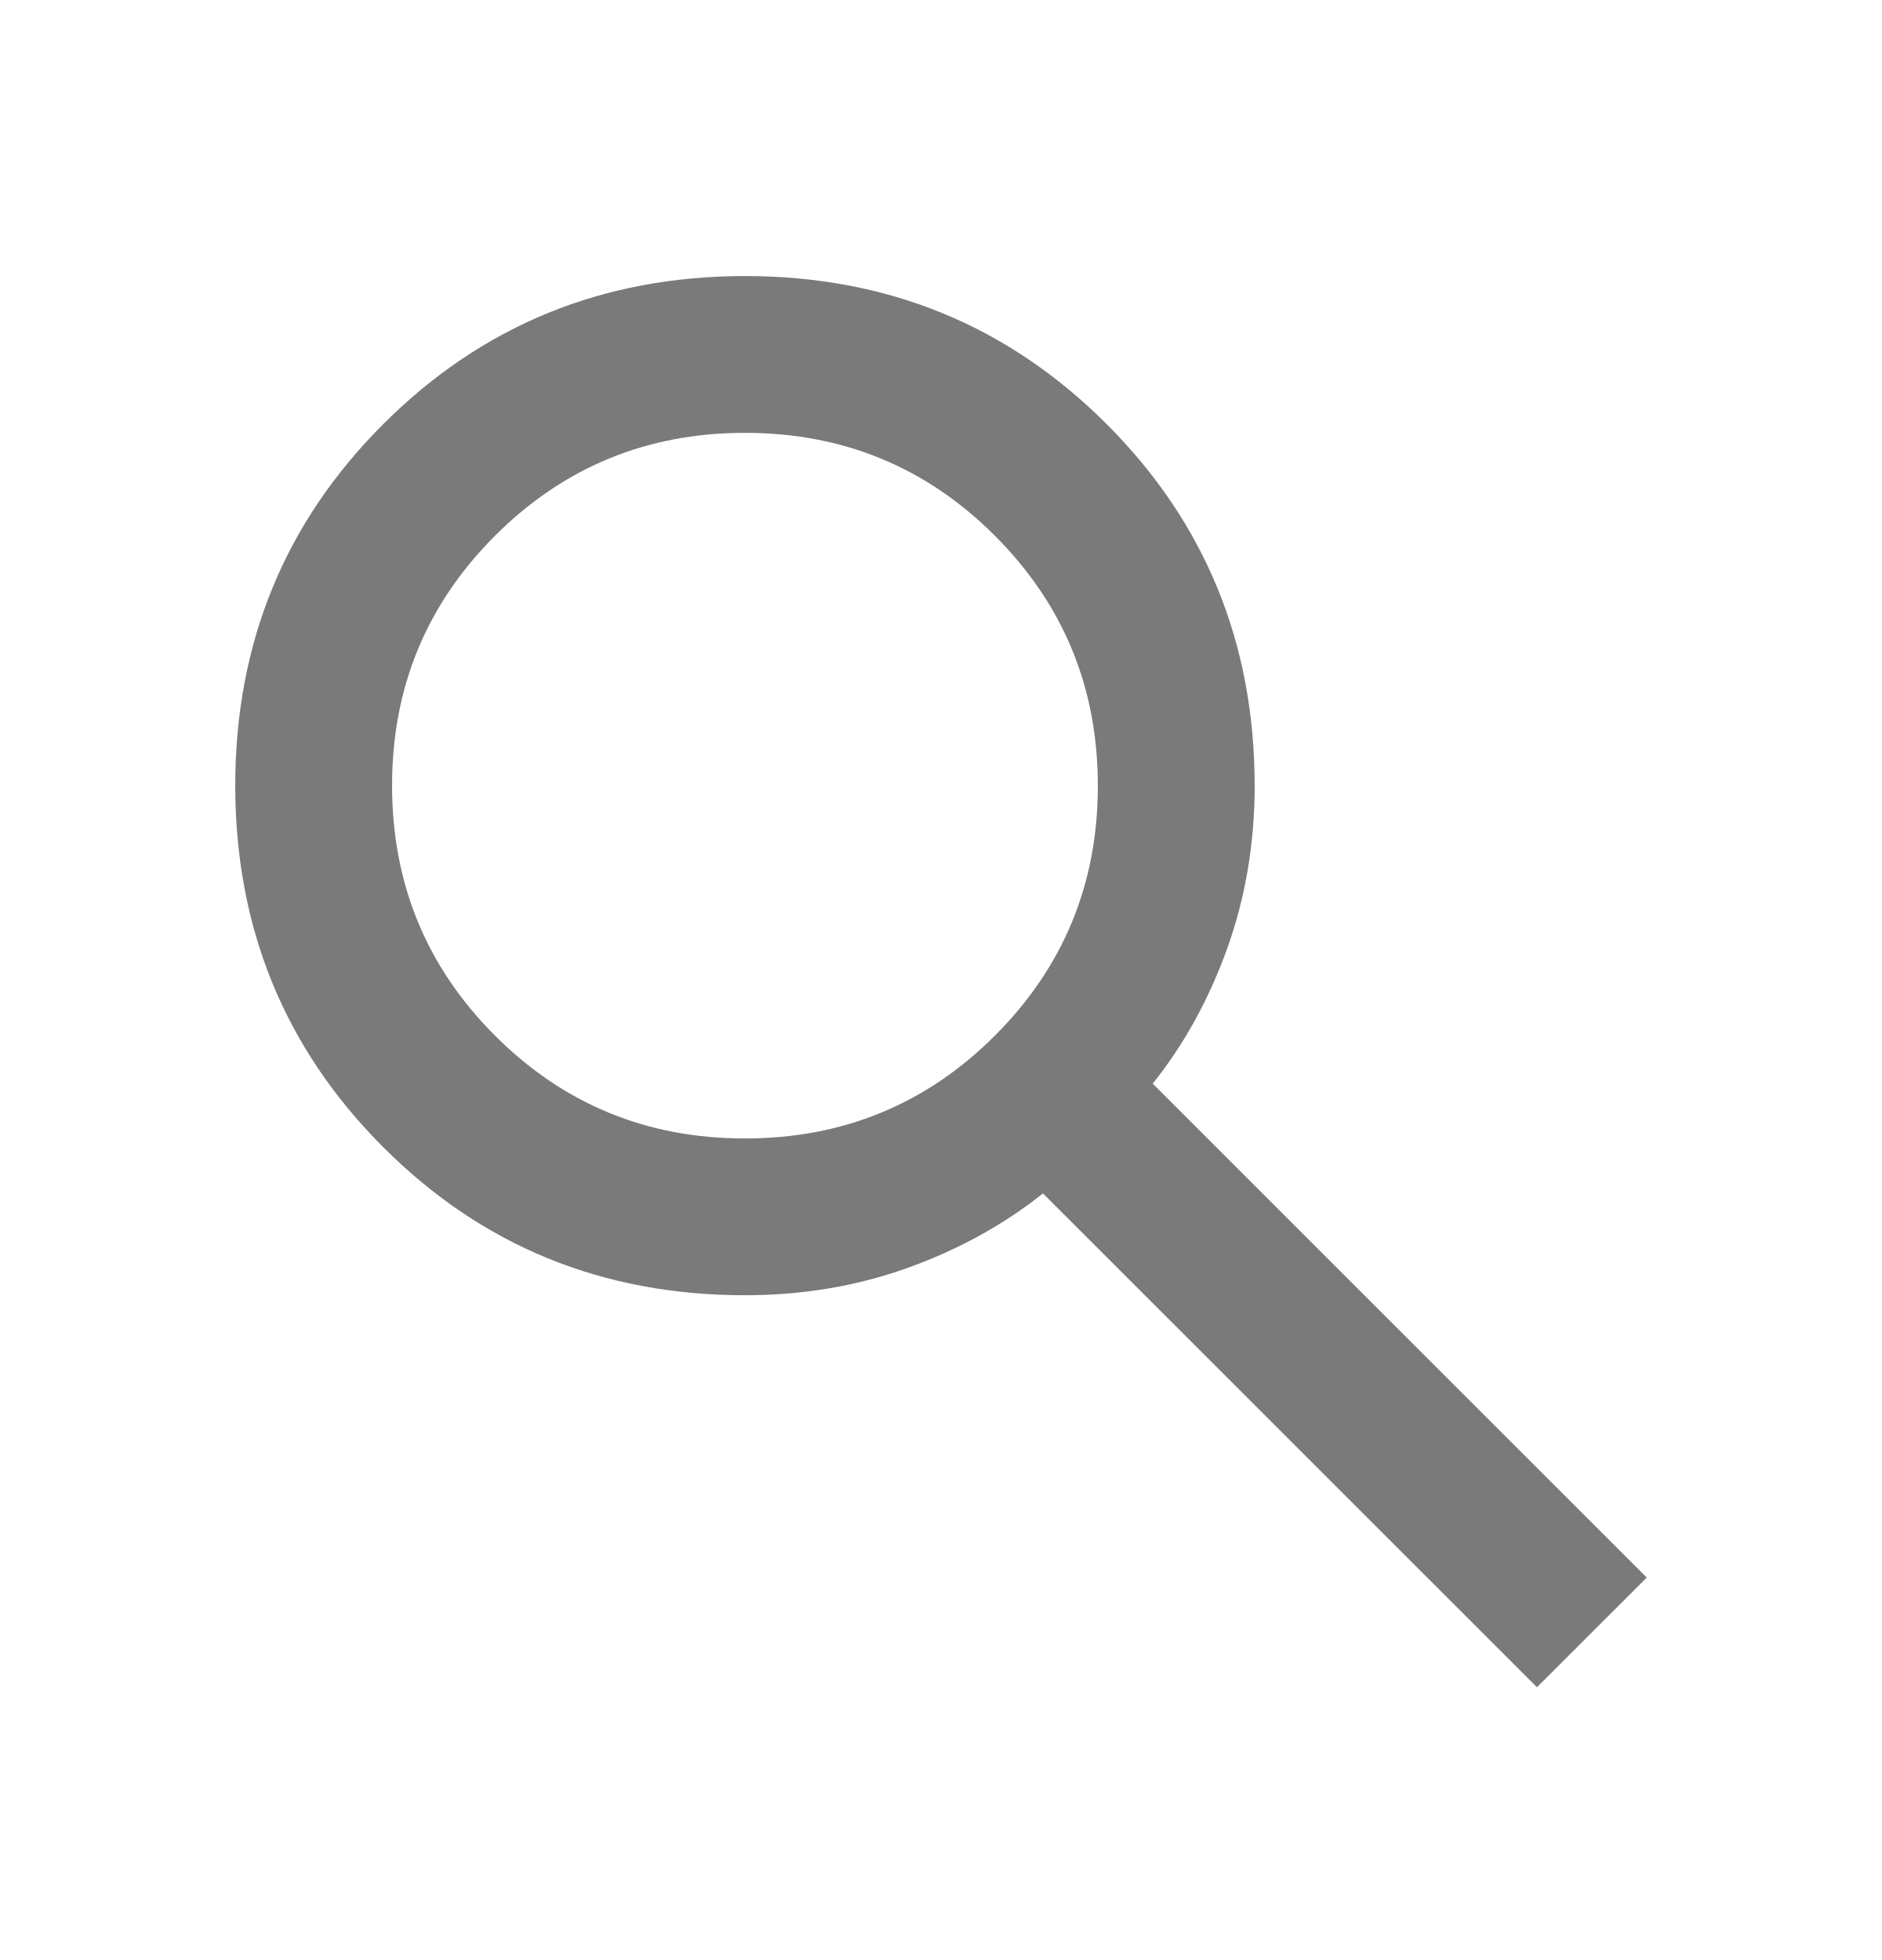
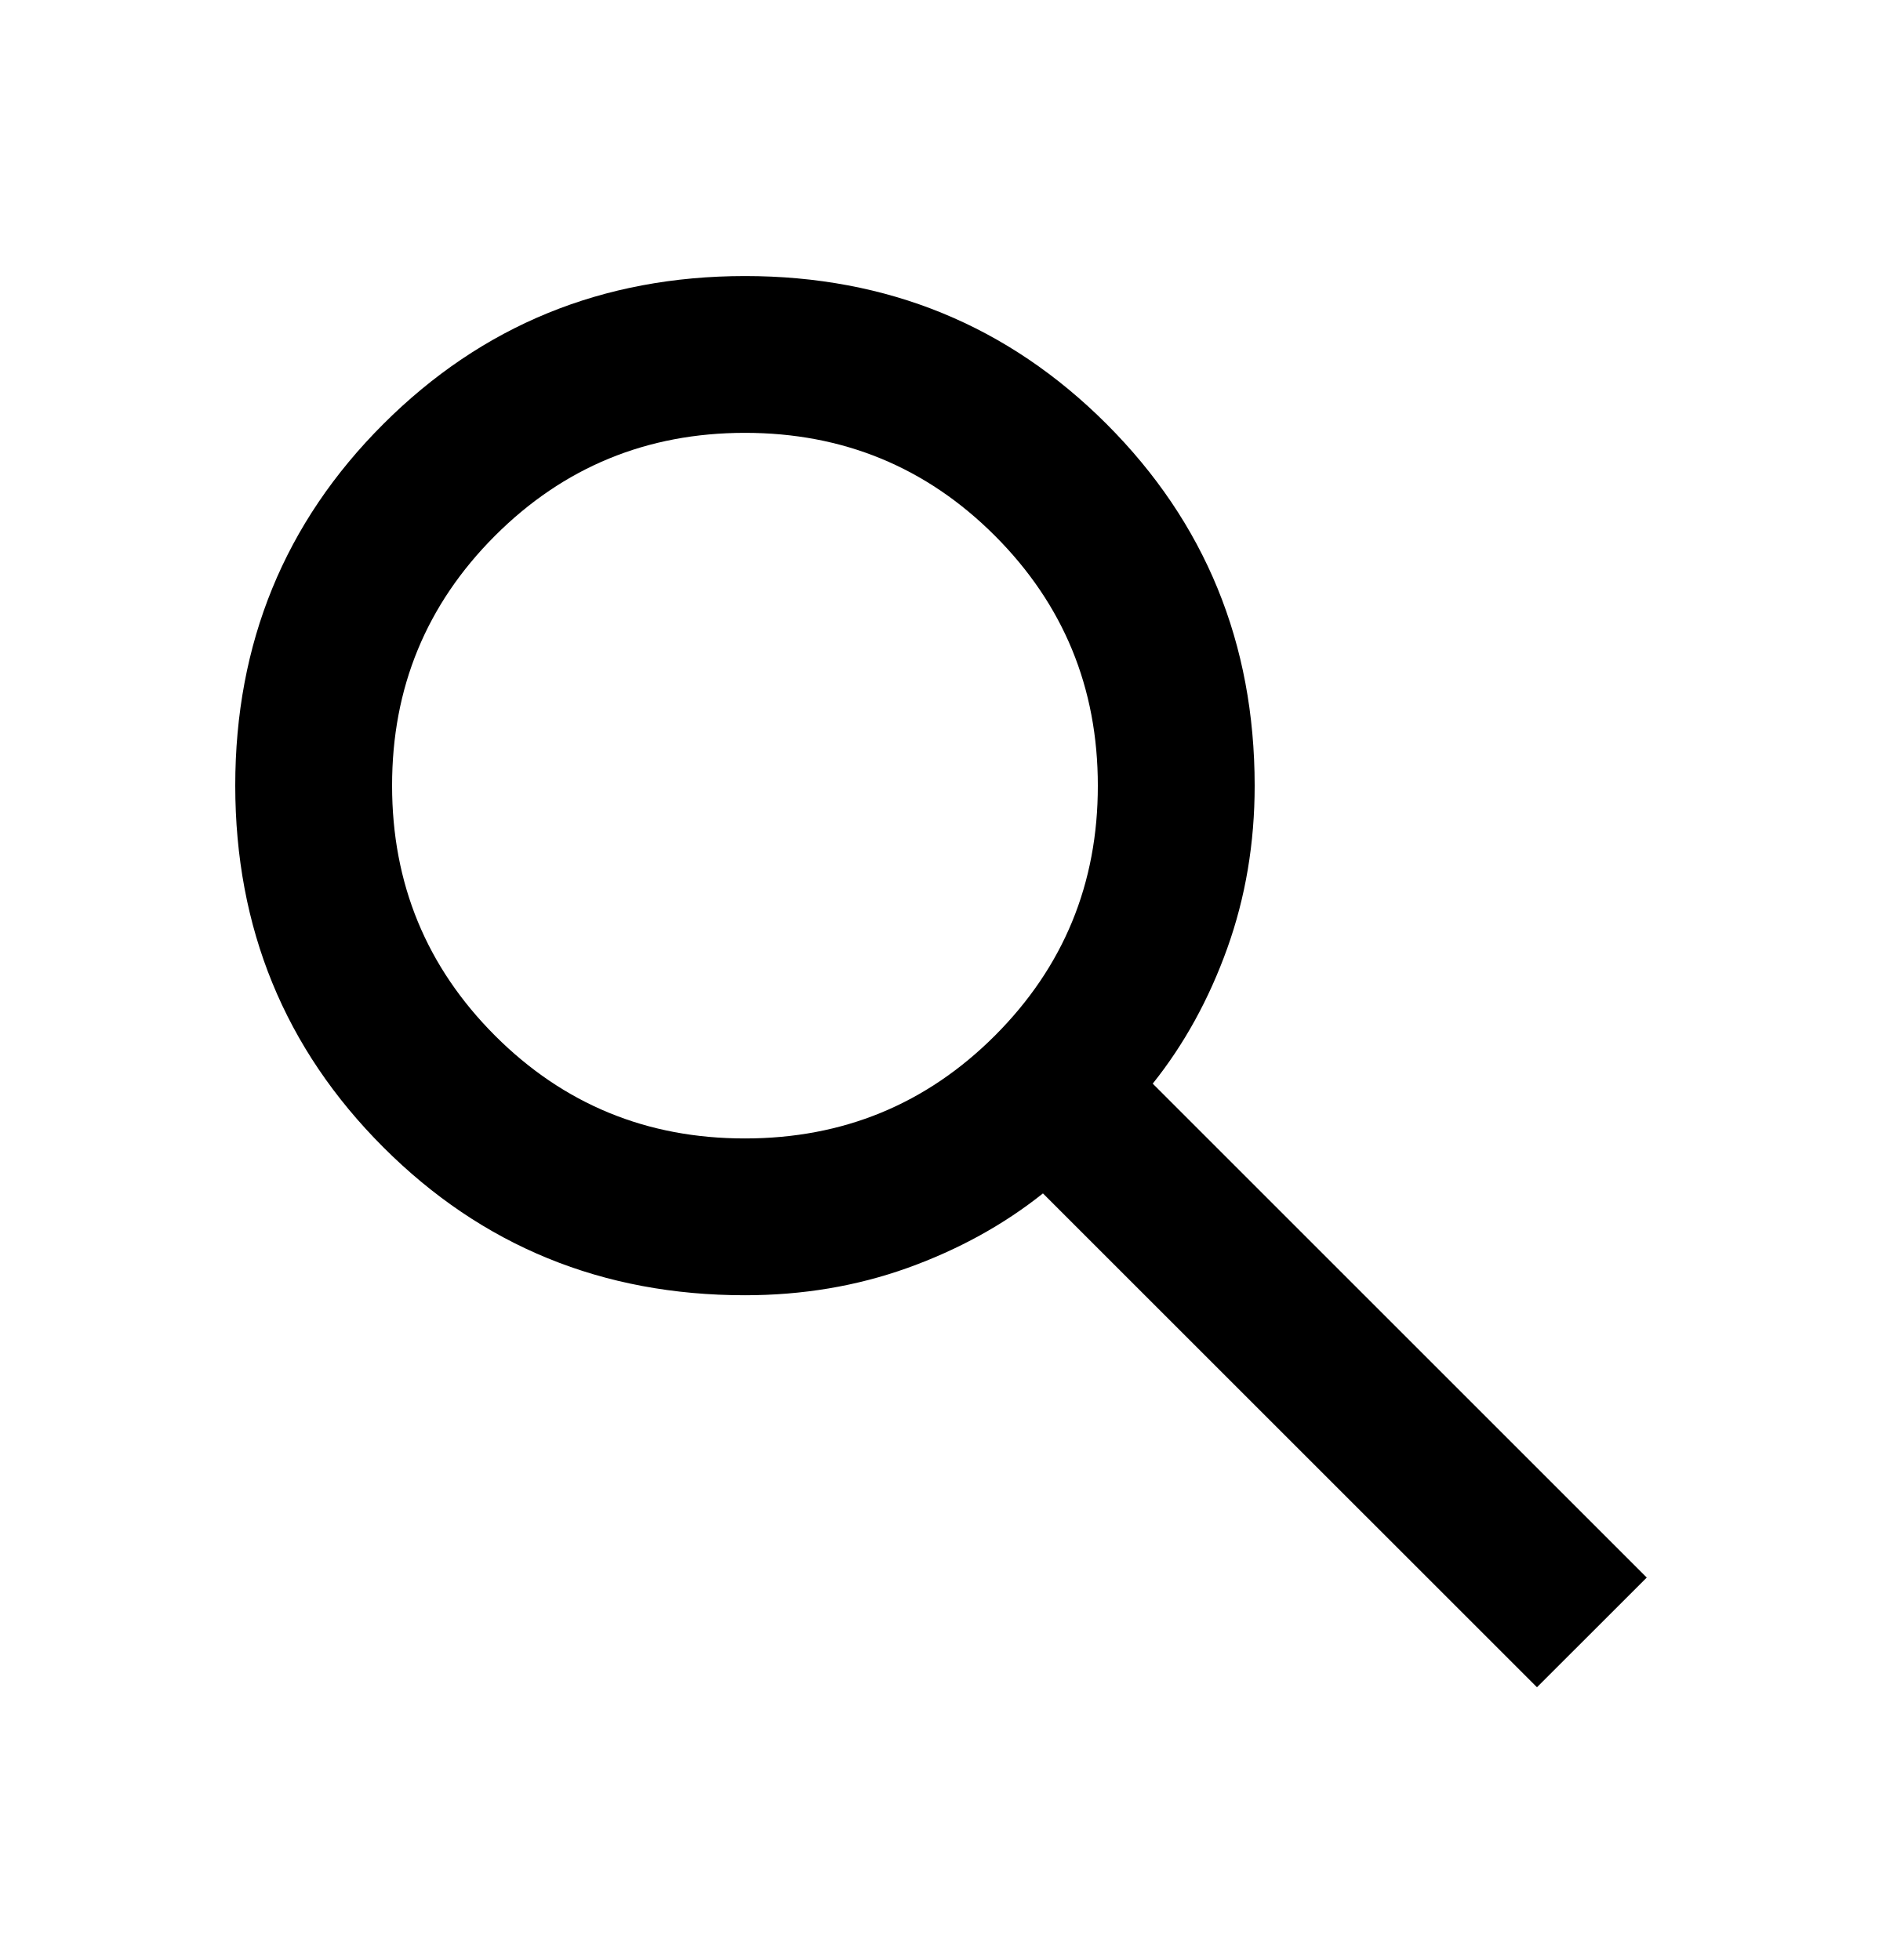
<svg xmlns="http://www.w3.org/2000/svg" viewBox="0 0 24 25" fill="currentColor">
-   <path d="M19.6 21.521L13.3 15.222C12.8 15.621 12.225 15.938 11.575 16.172C10.925 16.405 10.233 16.521 9.5 16.521C7.683 16.521 6.146 15.892 4.888 14.633C3.63 13.375 3.001 11.838 3 10.021C3 8.205 3.629 6.667 4.888 5.409C6.147 4.151 7.684 3.522 9.5 3.521C11.317 3.521 12.854 4.151 14.112 5.409C15.37 6.668 15.999 8.205 16 10.021C16 10.755 15.883 11.447 15.65 12.097C15.417 12.746 15.1 13.322 14.7 13.822L21 20.122L19.6 21.521ZM9.5 14.521C10.75 14.521 11.813 14.084 12.688 13.209C13.563 12.333 14.001 11.271 14 10.021C14 8.771 13.562 7.709 12.687 6.833C11.812 5.958 10.749 5.521 9.5 5.521C8.25 5.521 7.187 5.959 6.312 6.834C5.437 7.71 4.999 8.772 5 10.021C5 11.271 5.438 12.334 6.313 13.21C7.188 14.085 8.251 14.522 9.5 14.521Z" fill="#7A7A7A" />
+   <path d="M19.6 21.521L13.3 15.222C12.8 15.621 12.225 15.938 11.575 16.172C10.925 16.405 10.233 16.521 9.5 16.521C7.683 16.521 6.146 15.892 4.888 14.633C3.63 13.375 3.001 11.838 3 10.021C3 8.205 3.629 6.667 4.888 5.409C6.147 4.151 7.684 3.522 9.5 3.521C11.317 3.521 12.854 4.151 14.112 5.409C15.37 6.668 15.999 8.205 16 10.021C16 10.755 15.883 11.447 15.65 12.097C15.417 12.746 15.1 13.322 14.7 13.822L21 20.122L19.6 21.521ZM9.5 14.521C10.75 14.521 11.813 14.084 12.688 13.209C13.563 12.333 14.001 11.271 14 10.021C14 8.771 13.562 7.709 12.687 6.833C11.812 5.958 10.749 5.521 9.5 5.521C8.25 5.521 7.187 5.959 6.312 6.834C5.437 7.71 4.999 8.772 5 10.021C5 11.271 5.438 12.334 6.313 13.21C7.188 14.085 8.251 14.522 9.5 14.521Z" fill="currentColor" />
</svg>
